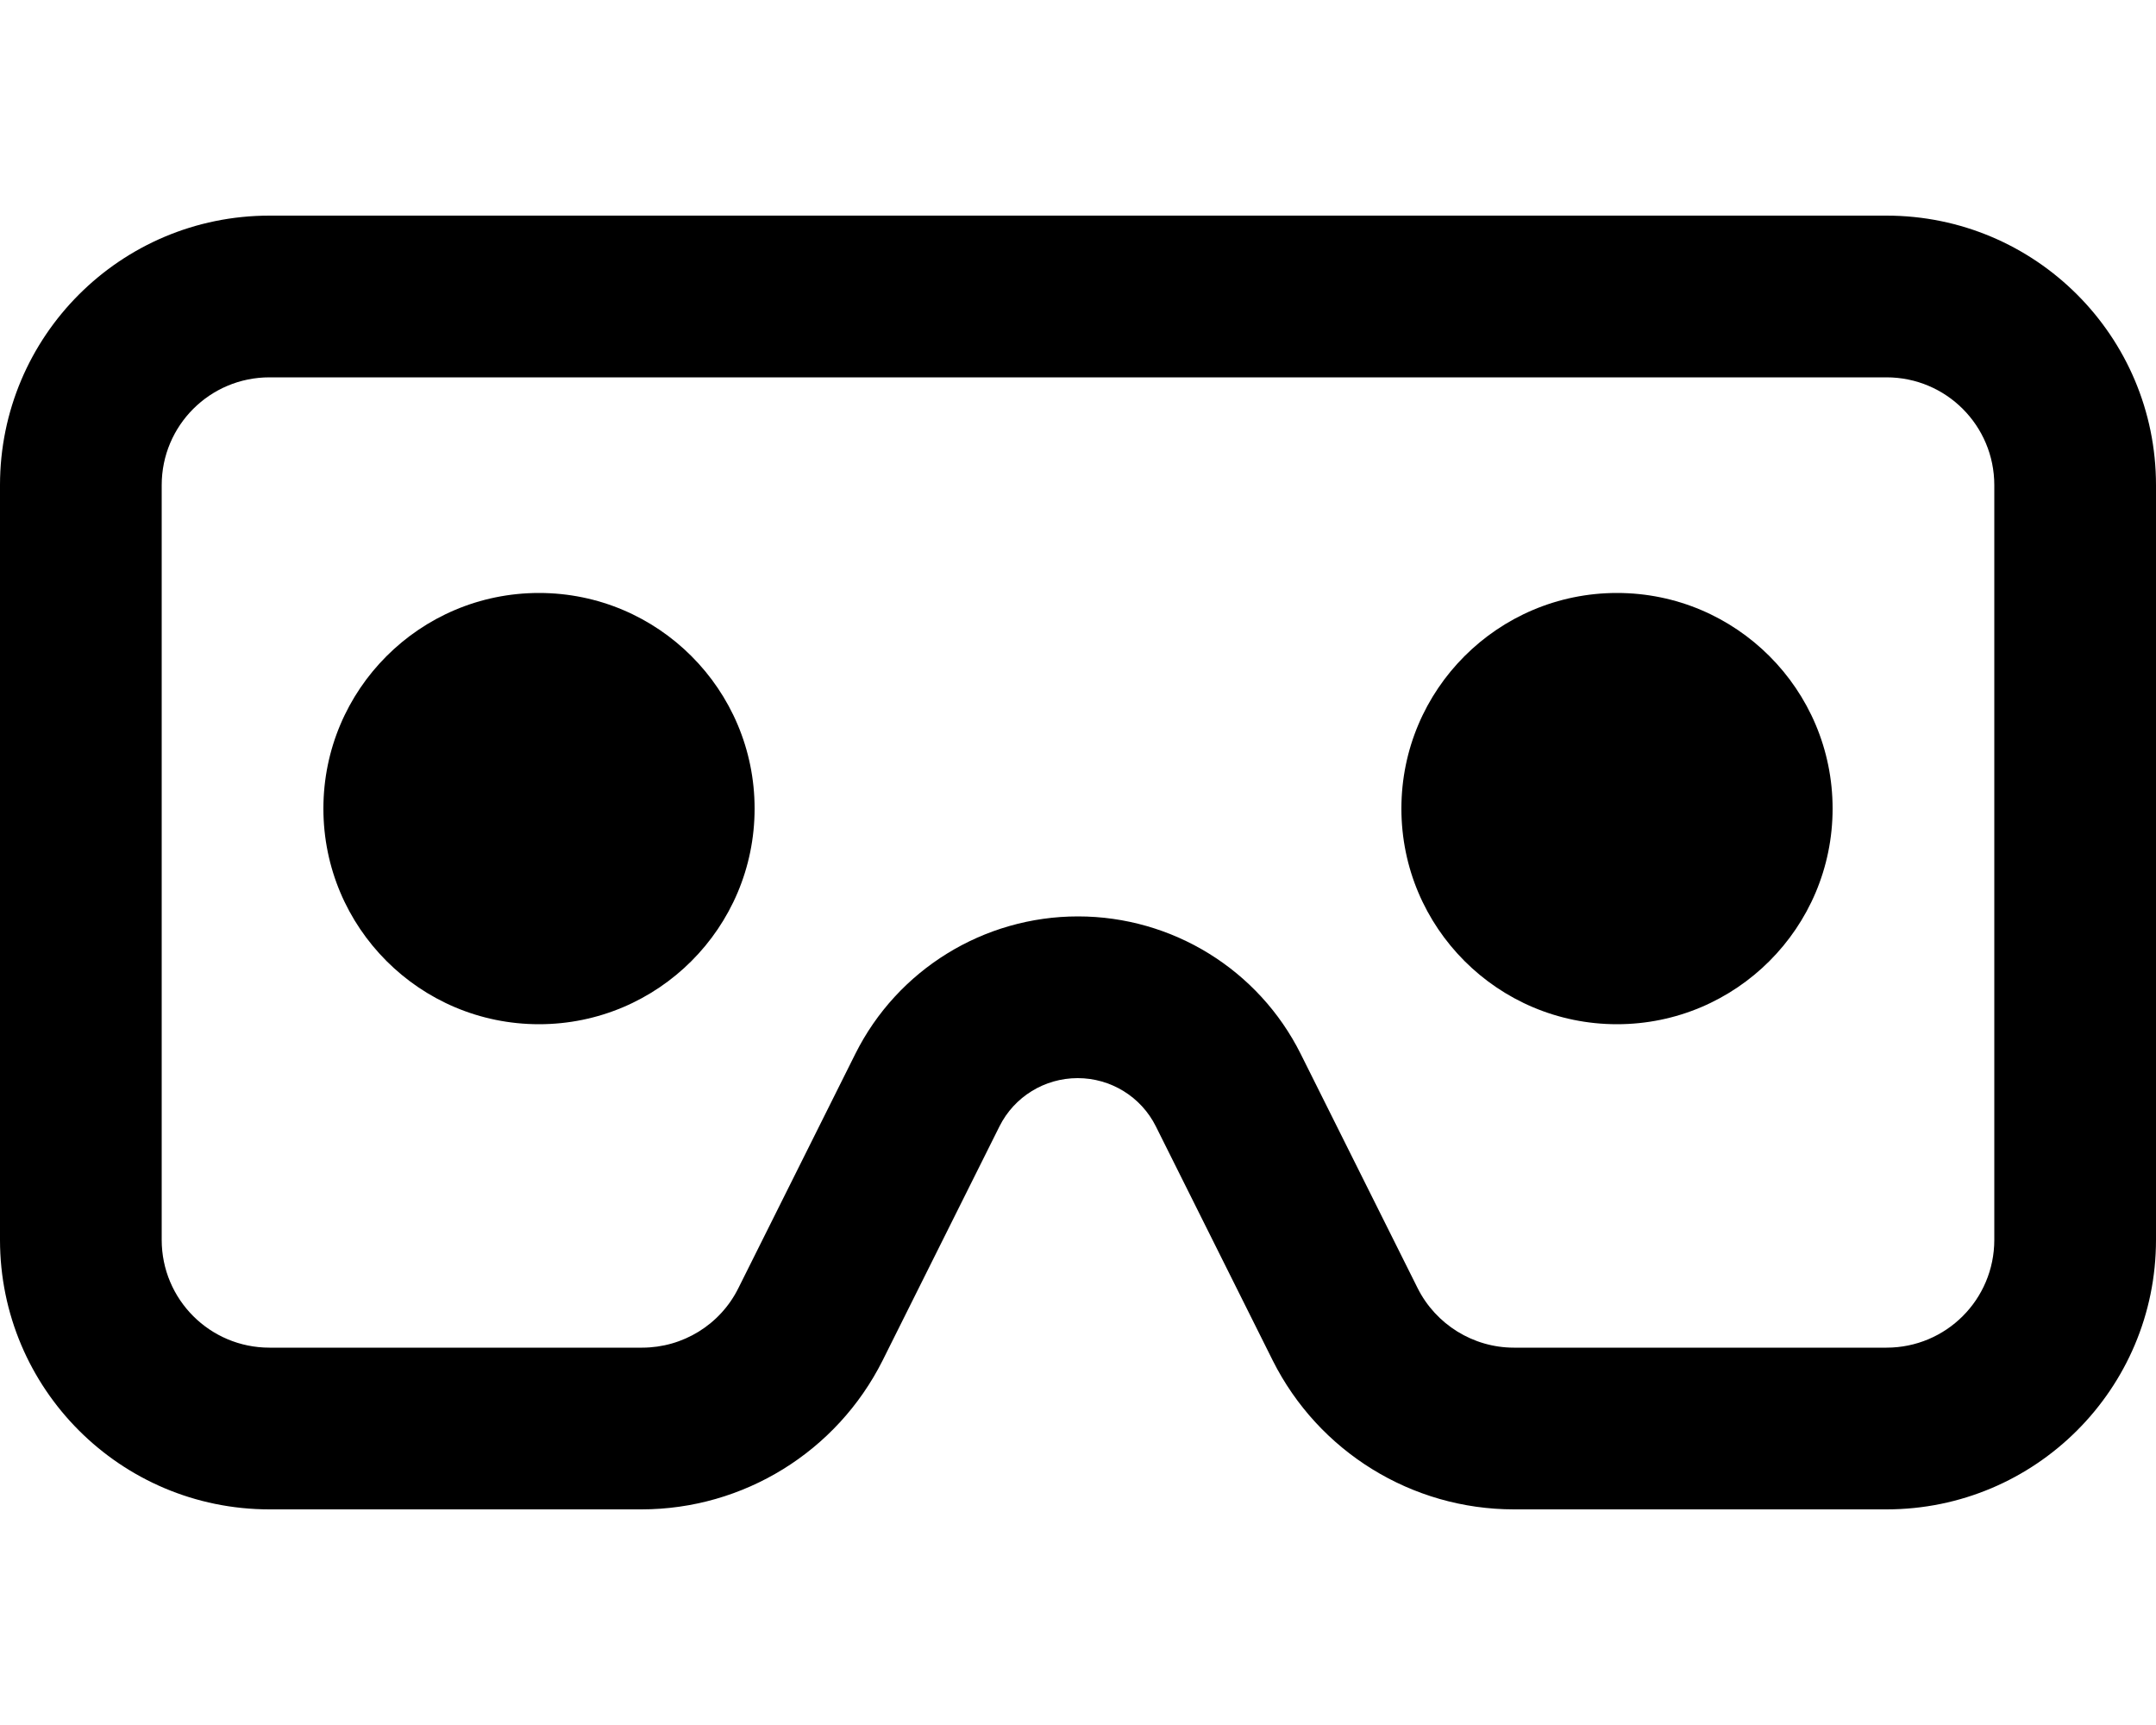
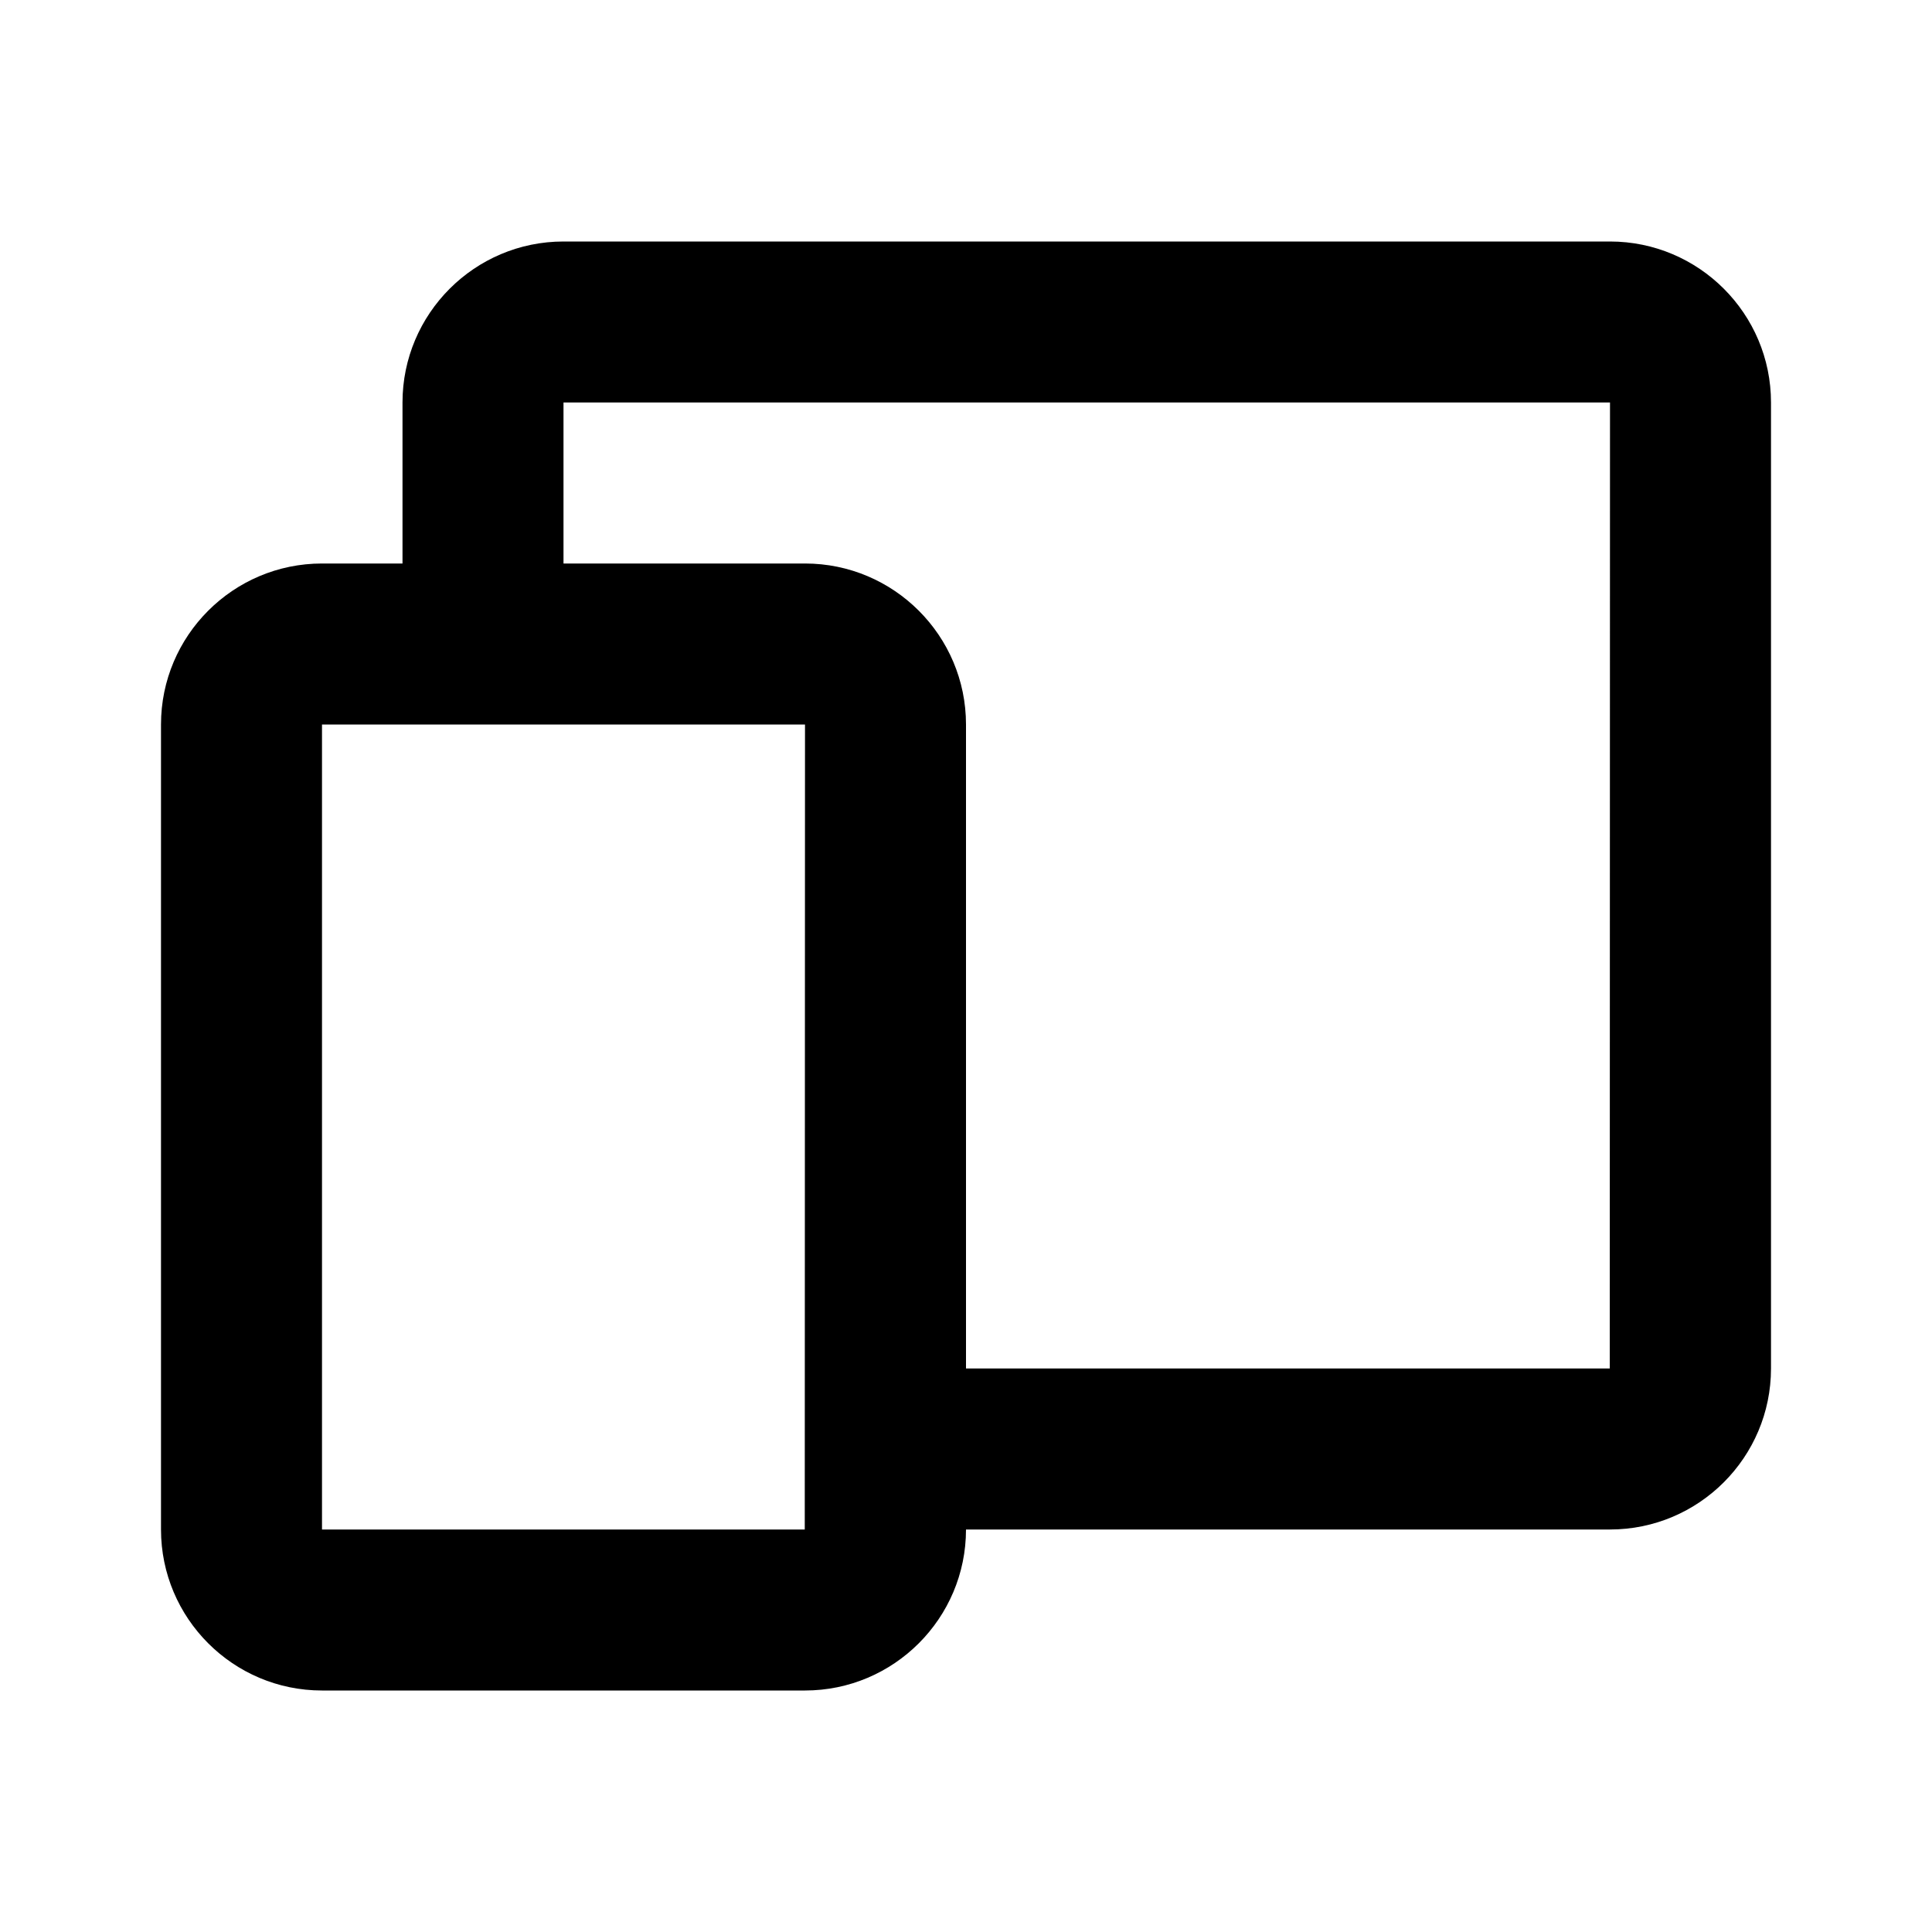
- <svg xmlns="http://www.w3.org/2000/svg" viewBox="0 0 640 512">
-   <path d="M560 112H80c-17.7 0-32 14.3-32 32V368c0 17.7 14.3 32 32 32H190.6c12.1 0 23.2-6.8 28.6-17.7l34.7-69.5C266.4 287.8 292 272 320 272s53.6 15.8 66.1 40.8l34.7 69.5c5.4 10.8 16.5 17.7 28.6 17.7H560c17.7 0 32-14.3 32-32V144c0-17.7-14.3-32-32-32zM80 64H560c44.2 0 80 35.8 80 80V368c0 44.2-35.8 80-80 80H449.4c-30.3 0-58-17.1-71.6-44.2l-34.7-69.5c-4.4-8.8-13.4-14.3-23.2-14.3s-18.8 5.5-23.2 14.3l-34.7 69.5c-13.6 27.1-41.3 44.2-71.6 44.2H80c-44.2 0-80-35.8-80-80V144C0 99.8 35.8 64 80 64zM96 240a64 64 0 1 1 128 0A64 64 0 1 1 96 240zm384-64a64 64 0 1 1 0 128 64 64 0 1 1 0-128z" />
+ <svg xmlns="http://www.w3.org/2000/svg" width="24" height="24" viewBox="0 0 24 24" style="fill: rgba(0, 0, 0, 1);transform: ;msFilter:;">
+   <path d="M20 3H7c-1.103 0-2 .897-2 2v2H4c-1.103 0-2 .897-2 2v10c0 1.103.897 2 2 2h6c1.103 0 2-.897 2-2h8c1.103 0 2-.897 2-2V5c0-1.103-.897-2-2-2zM9.997 19H4V9h6l-.003 10zm10-2H12V9c0-1.103-.897-2-2-2H7V5h13l-.003 12z">
+     </path>
</svg>
